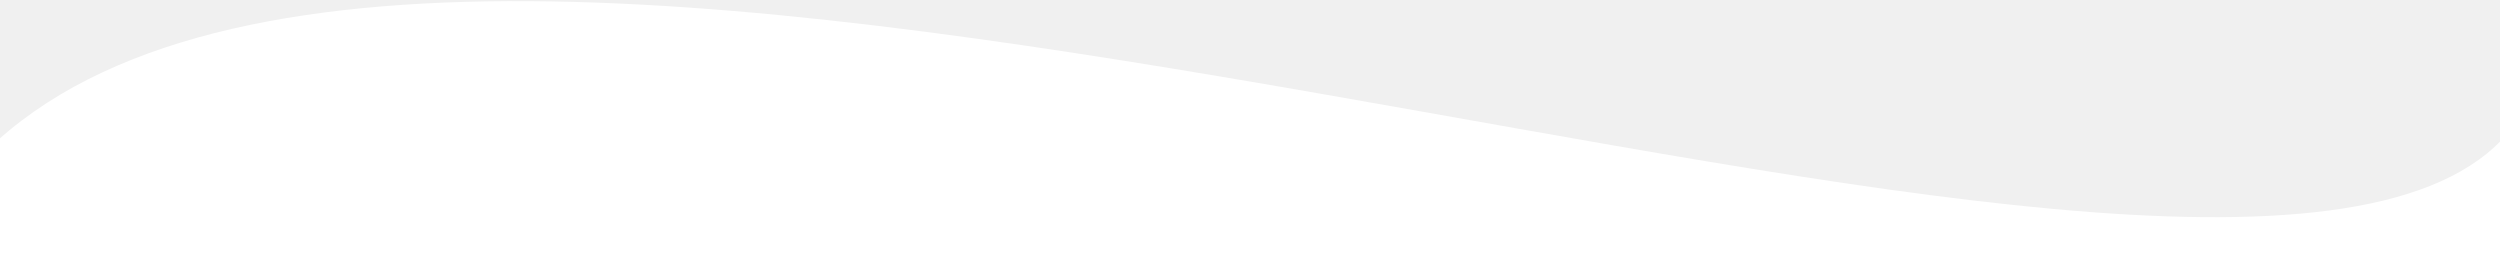
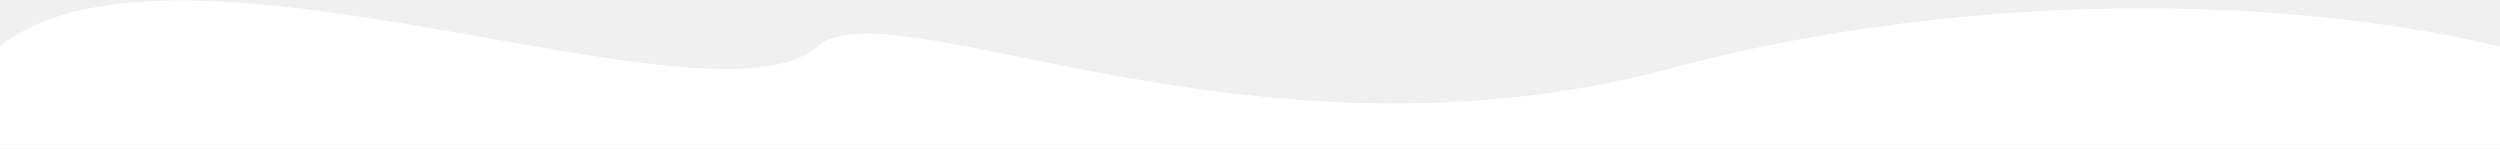
- <svg xmlns="http://www.w3.org/2000/svg" width="100%" height="100%" viewBox="0 0 1306 135" version="1.1" xml:space="preserve" style="fill-rule:evenodd;clip-rule:evenodd;stroke-linejoin:round;stroke-miterlimit:1.414;">
-   <path id="projects_transition_bottom" d="M1306.86,73.135c-154.324,160.467 -1056.1,-225.084 -1307.86,0l0,168.179l1307.86,0l0,-168.179Z" style="fill:#fff;" />
+ <svg xmlns="http://www.w3.org/2000/svg" width="100%" height="100%" viewBox="0 0 4000 238" version="1.1" xml:space="preserve" style="fill-rule:evenodd;clip-rule:evenodd;stroke-linejoin:round;stroke-miterlimit:1.414;">
+   <path id="projects_transition_bottom" d="M4000,74.38c-386.063,-91.366 -896.408,-80.551 -1327.72,35.166c-666.559,178.829 -1249.06,-136.862 -1364.37,-35.166c-168.437,148.552 -1027.69,-223.777 -1307.91,0l0,163.451l4000,0l0,-163.451Z" style="fill:#fff;" />
</svg>
